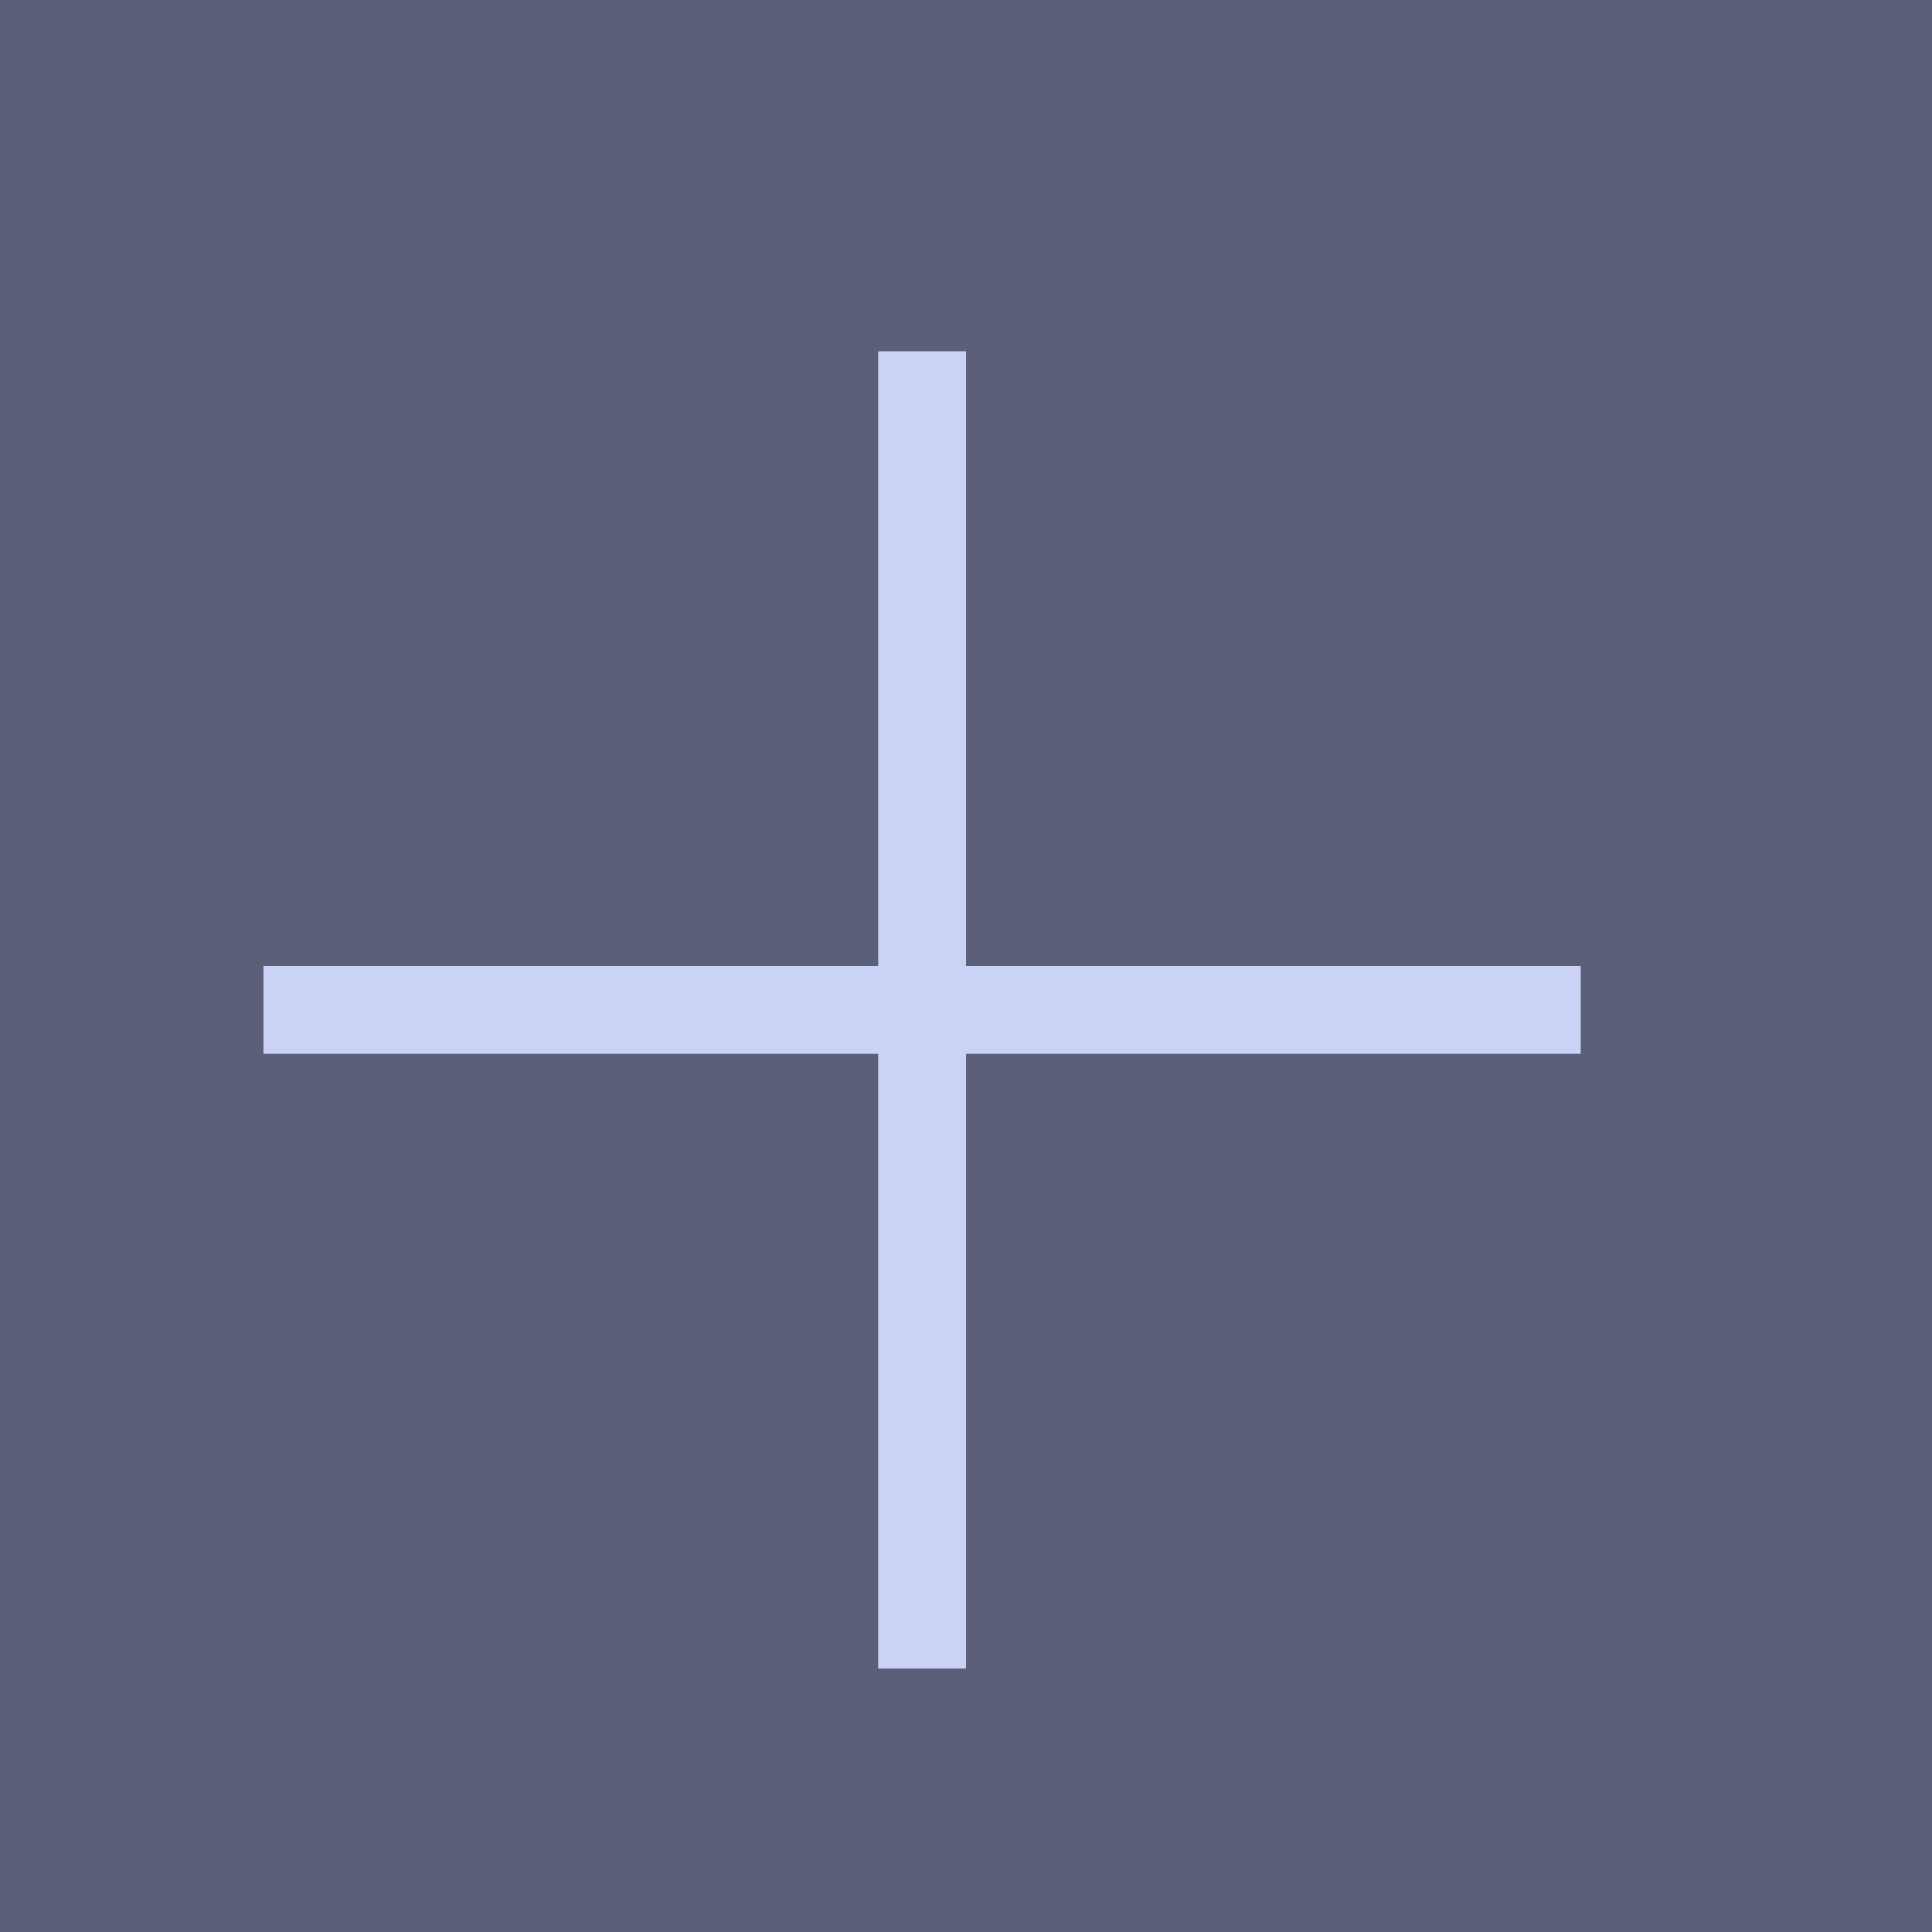
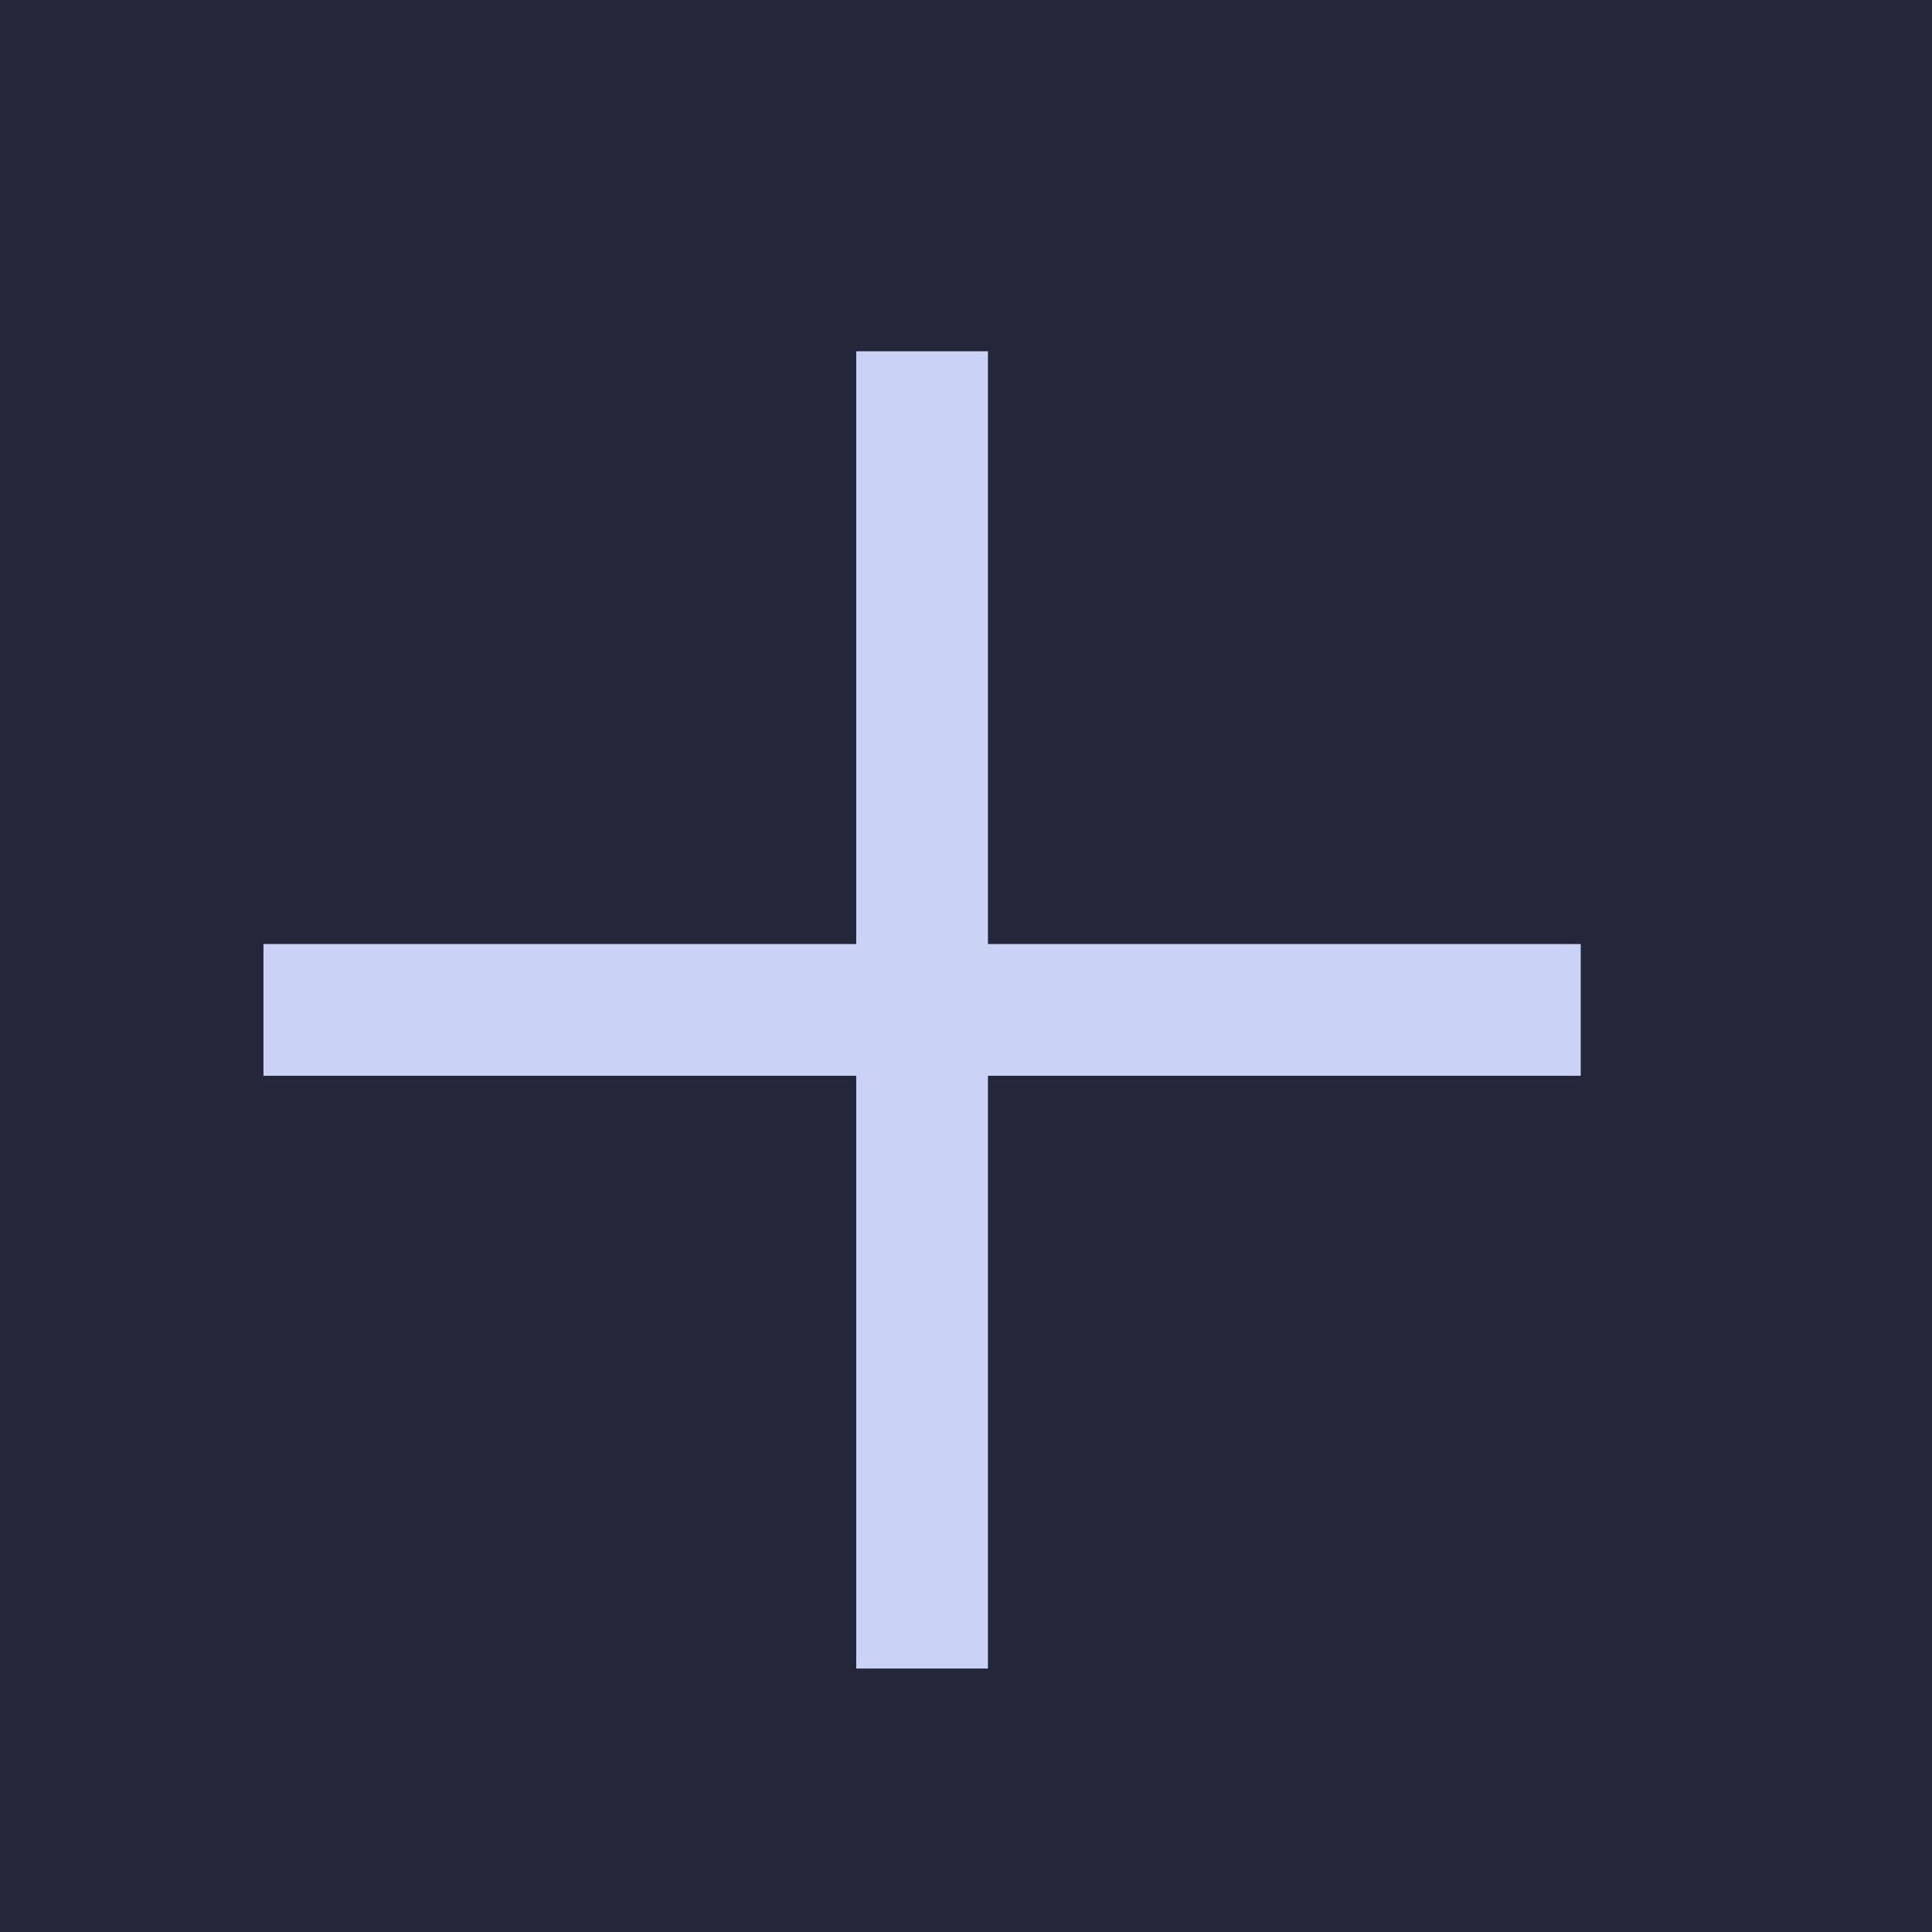
<svg xmlns="http://www.w3.org/2000/svg" viewBox="0 0 22 22" version="1.1" id="svg12">
  <defs id="defs16" />
  <g transform="translate(-553.72-583.12)" id="g10">
-     <path fill="#6272a4" color="#000000" d="m 553.72,583.12 h 22 v 22 h -22 z" id="path2" style="display:inline;fill:#5b6078;fill-opacity:1" />
+     <path fill="#bd93f9" color="#000" d="m553.72 583.12h22v22h-22z" id="path2" style="fill:#24273a;fill-opacity:1" />
    <g fill="#f8f8f2" id="g8">
-       <path transform="matrix(0 1-1 0 0 0)" d="m594.12-571.72h1v15h-1z" id="path4" style="fill:#cad3f5;fill-opacity:1" />
-       <path d="m563.72 587.12h1v15h-1z" id="path6" style="fill:#cad3f5;fill-opacity:1" />
+       <path d="m 571.72,593.87 v 1.5 h -15 v -1.5 z" id="path4" style="fill:#cad3f5;fill-opacity:1;stroke-width:1.225" />
+       <path d="m 563.47,587.12 h 1.5 v 15 h -1.5 z" id="path6" style="fill:#cad3f5;fill-opacity:1;stroke-width:1.225" />
    </g>
  </g>
</svg>
